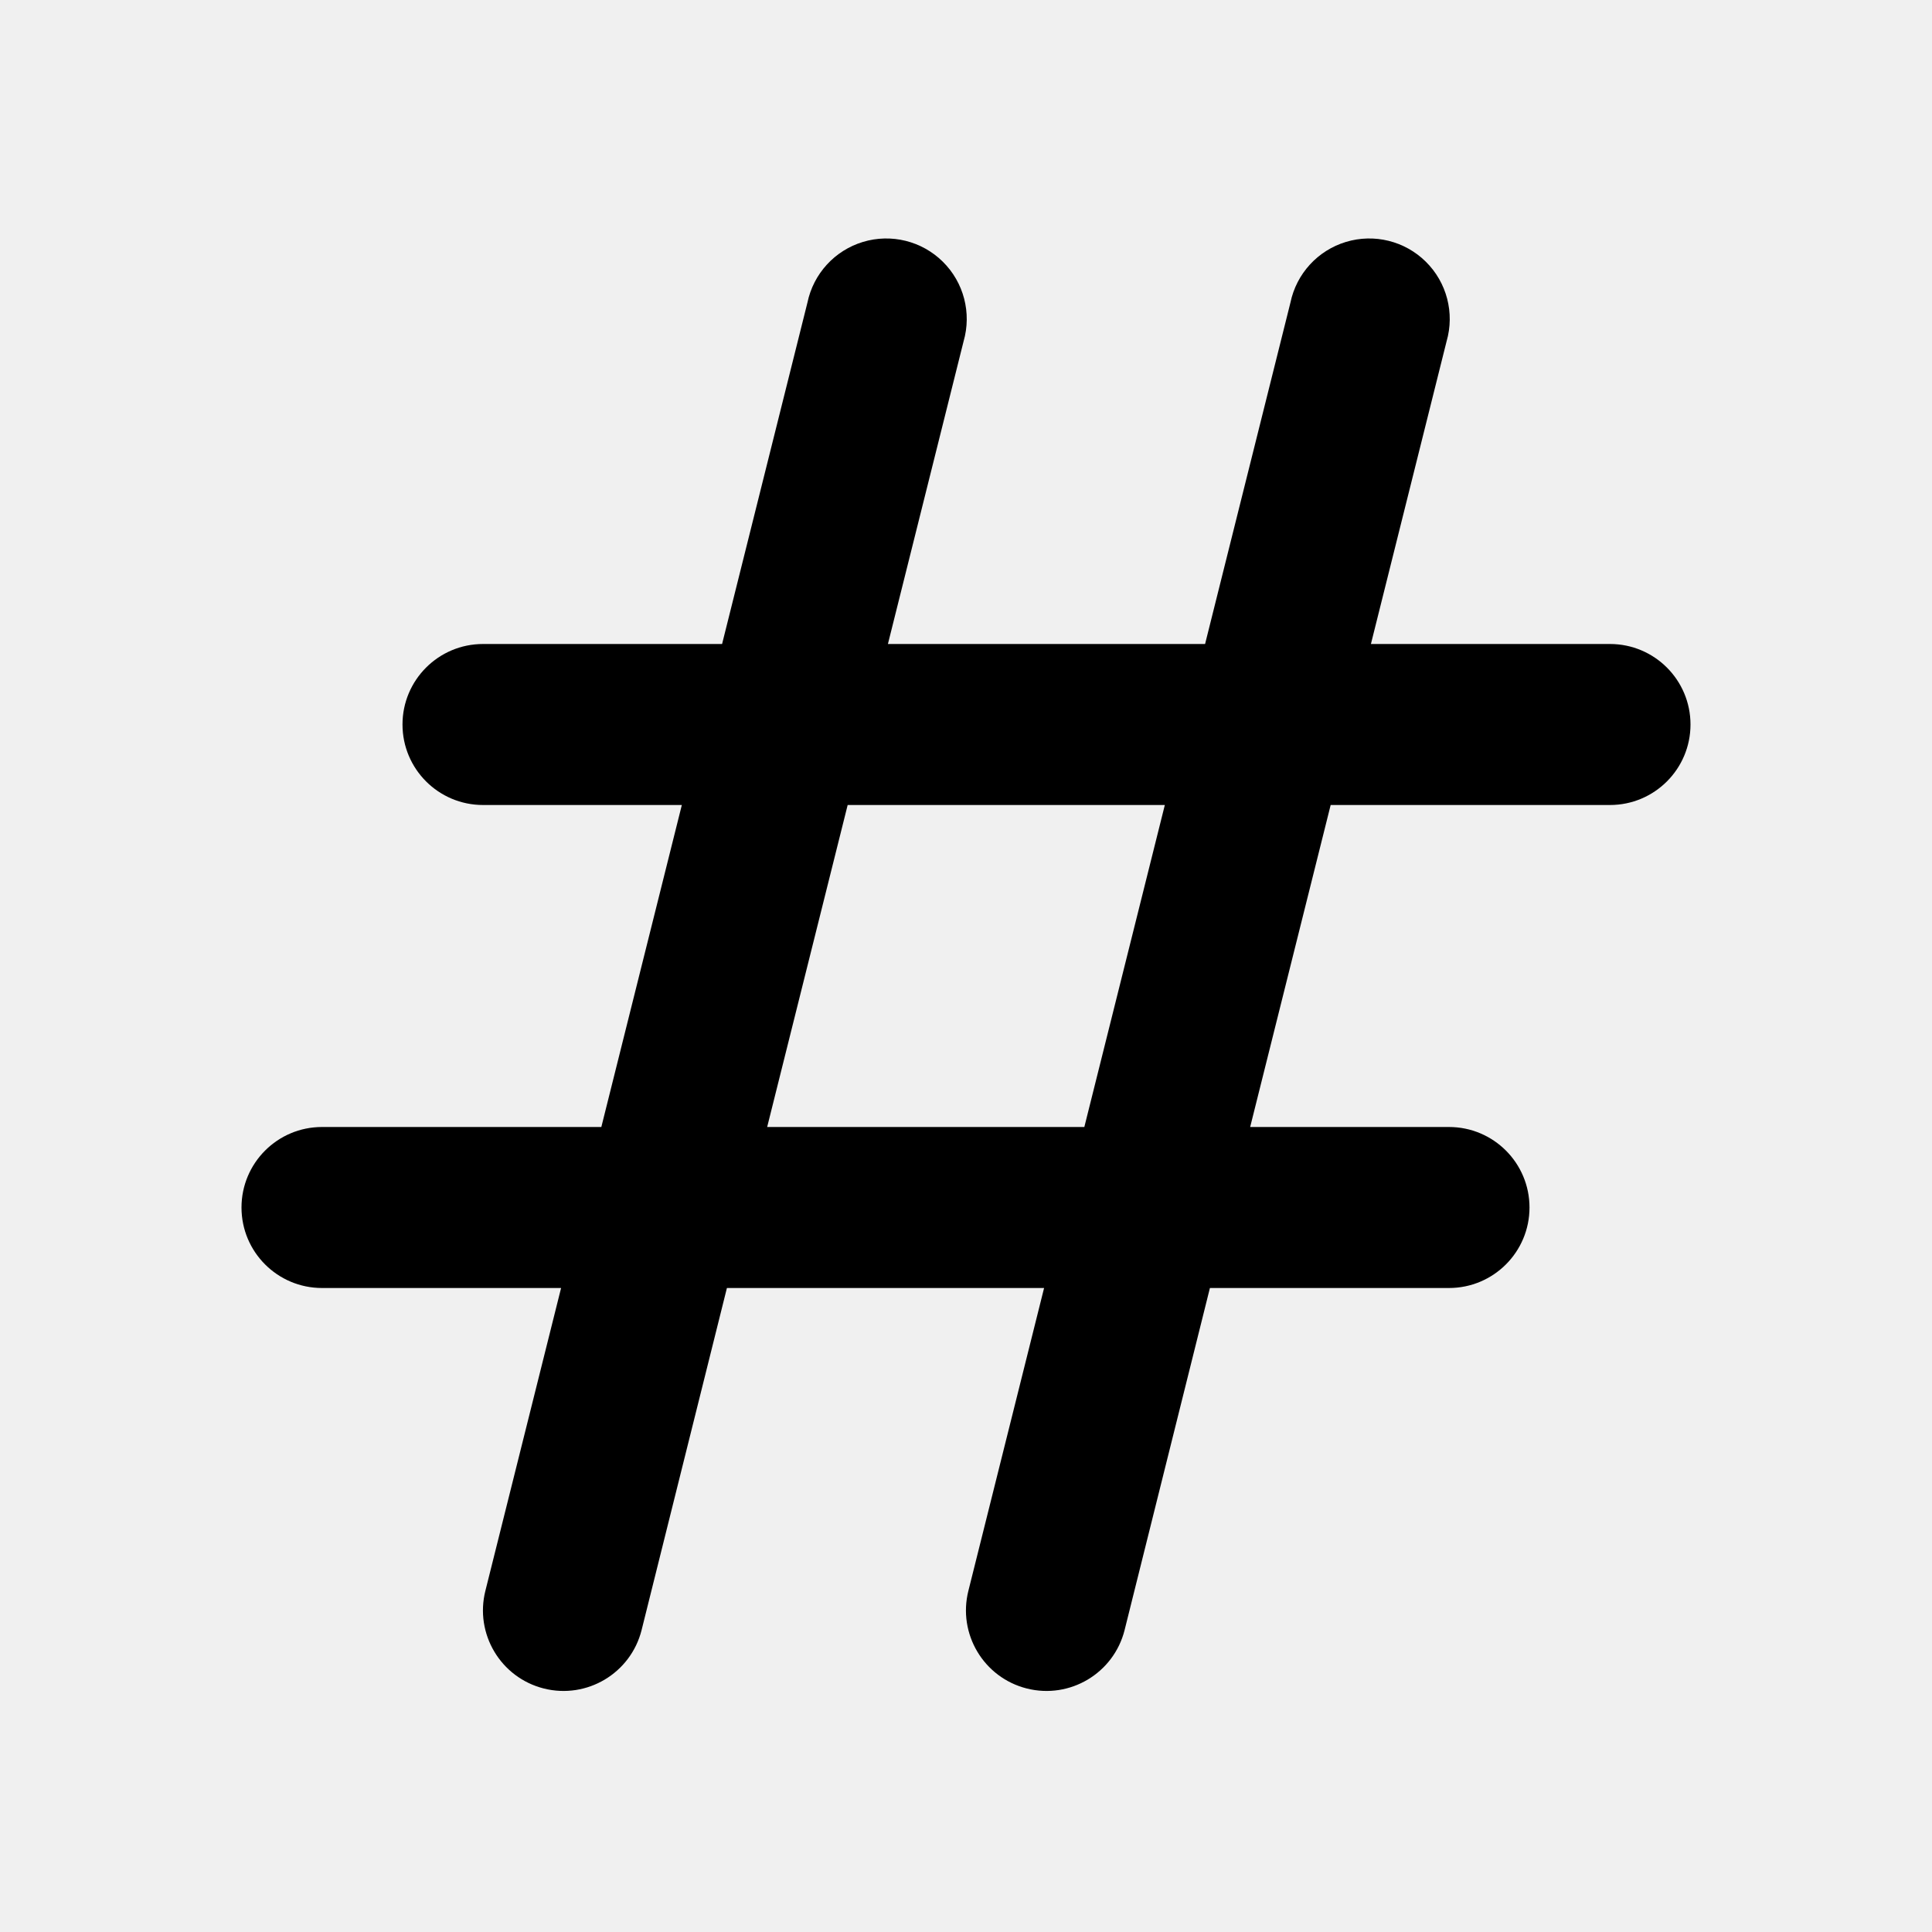
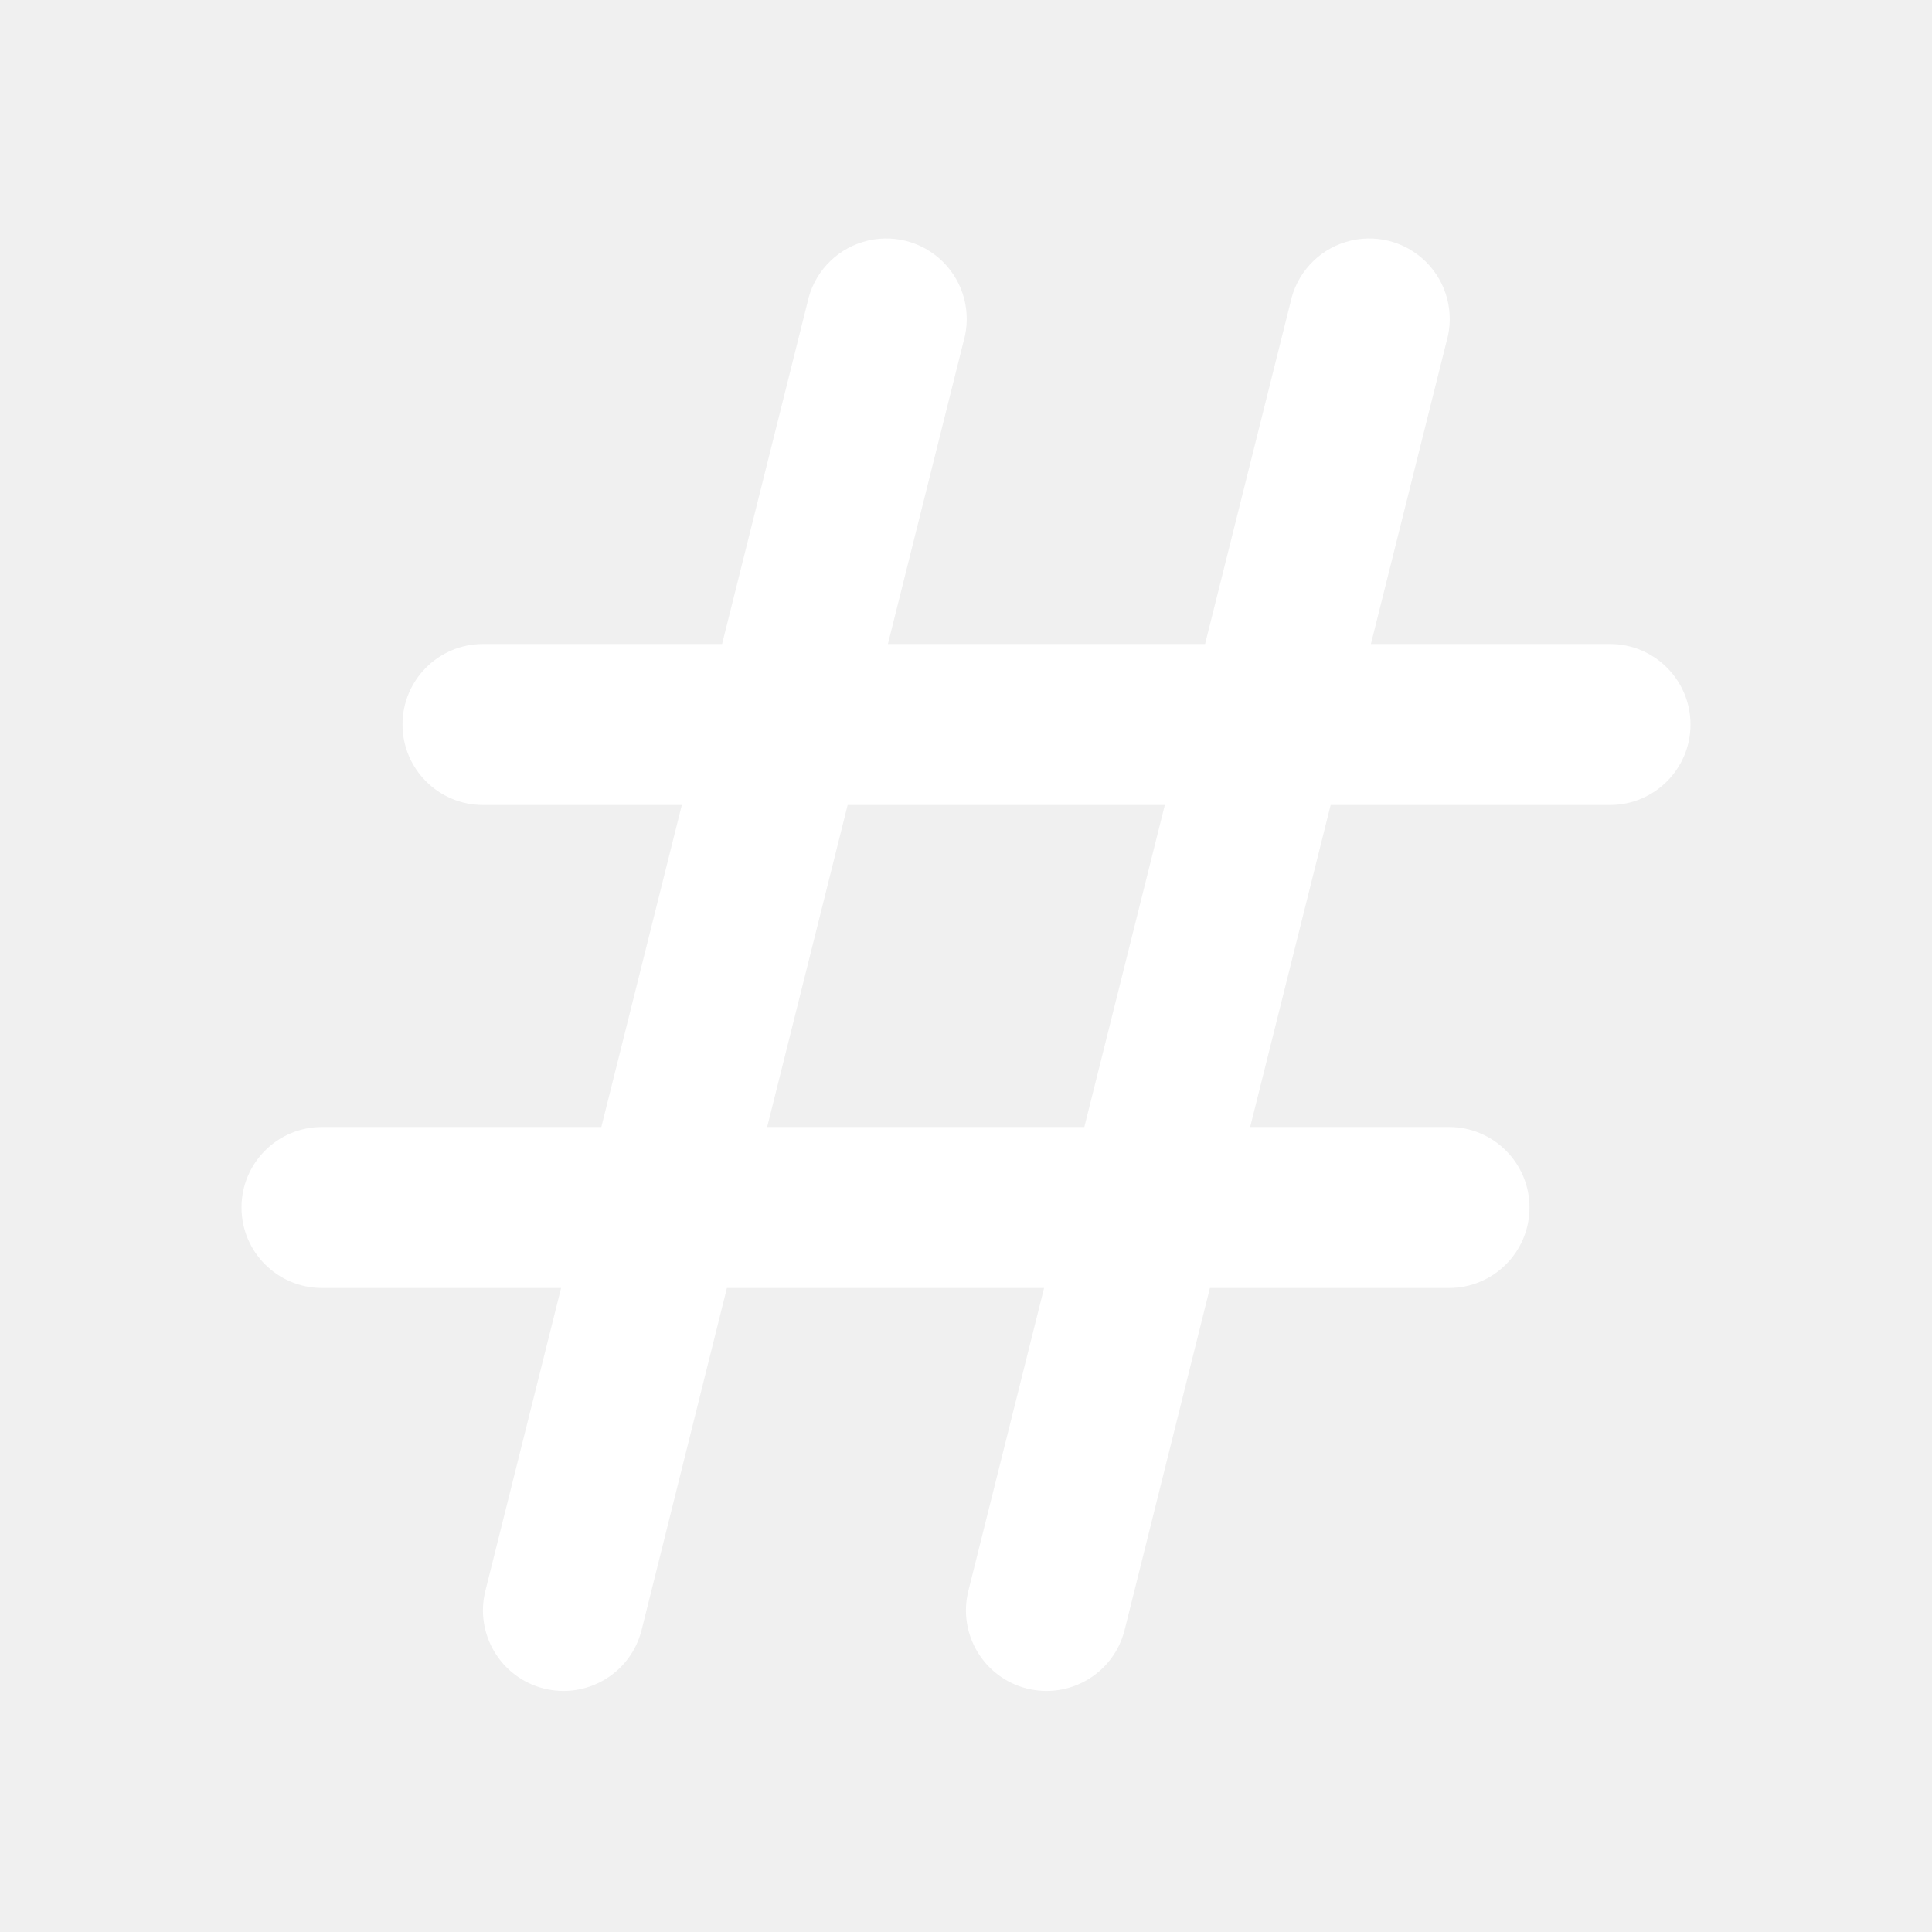
<svg xmlns="http://www.w3.org/2000/svg" viewBox="0 0 24 24" width="24" height="24">
-   <path class="heroicon-ui" d="M11.03 8h3.94l1.06-4.24a1 1 0 1 1 1.94.48L17.03 8H20a1 1 0 0 1 0 2h-3.47l-1 4H18a1 1 0 1 1 0 2h-2.97l-1.06 4.25a1 1 0 1 1-1.94-.49l.94-3.76H9.03l-1.06 4.25a1 1 0 1 1-1.94-.49L6.97 16H4a1 1 0 0 1 0-2h3.47l1-4H6a1 1 0 0 1 0-2h2.97l1.06-4.24a1 1 0 1 1 1.94.48L11.03 8zm-.5 2l-1 4h3.94l1-4h-3.94z" />
+   <path fill="#FFF" class="heroicon-ui" d="M11.03 8h3.94l1.06-4.24a1 1 0 1 1 1.94.48L17.03 8H20a1 1 0 0 1 0 2h-3.47l-1 4H18a1 1 0 1 1 0 2h-2.97l-1.06 4.25a1 1 0 1 1-1.94-.49l.94-3.76H9.03l-1.06 4.25a1 1 0 1 1-1.94-.49L6.97 16H4a1 1 0 0 1 0-2h3.47l1-4H6a1 1 0 0 1 0-2h2.97l1.06-4.24a1 1 0 1 1 1.94.48L11.03 8zm-.5 2l-1 4h3.94l1-4h-3.94z" />
</svg>
